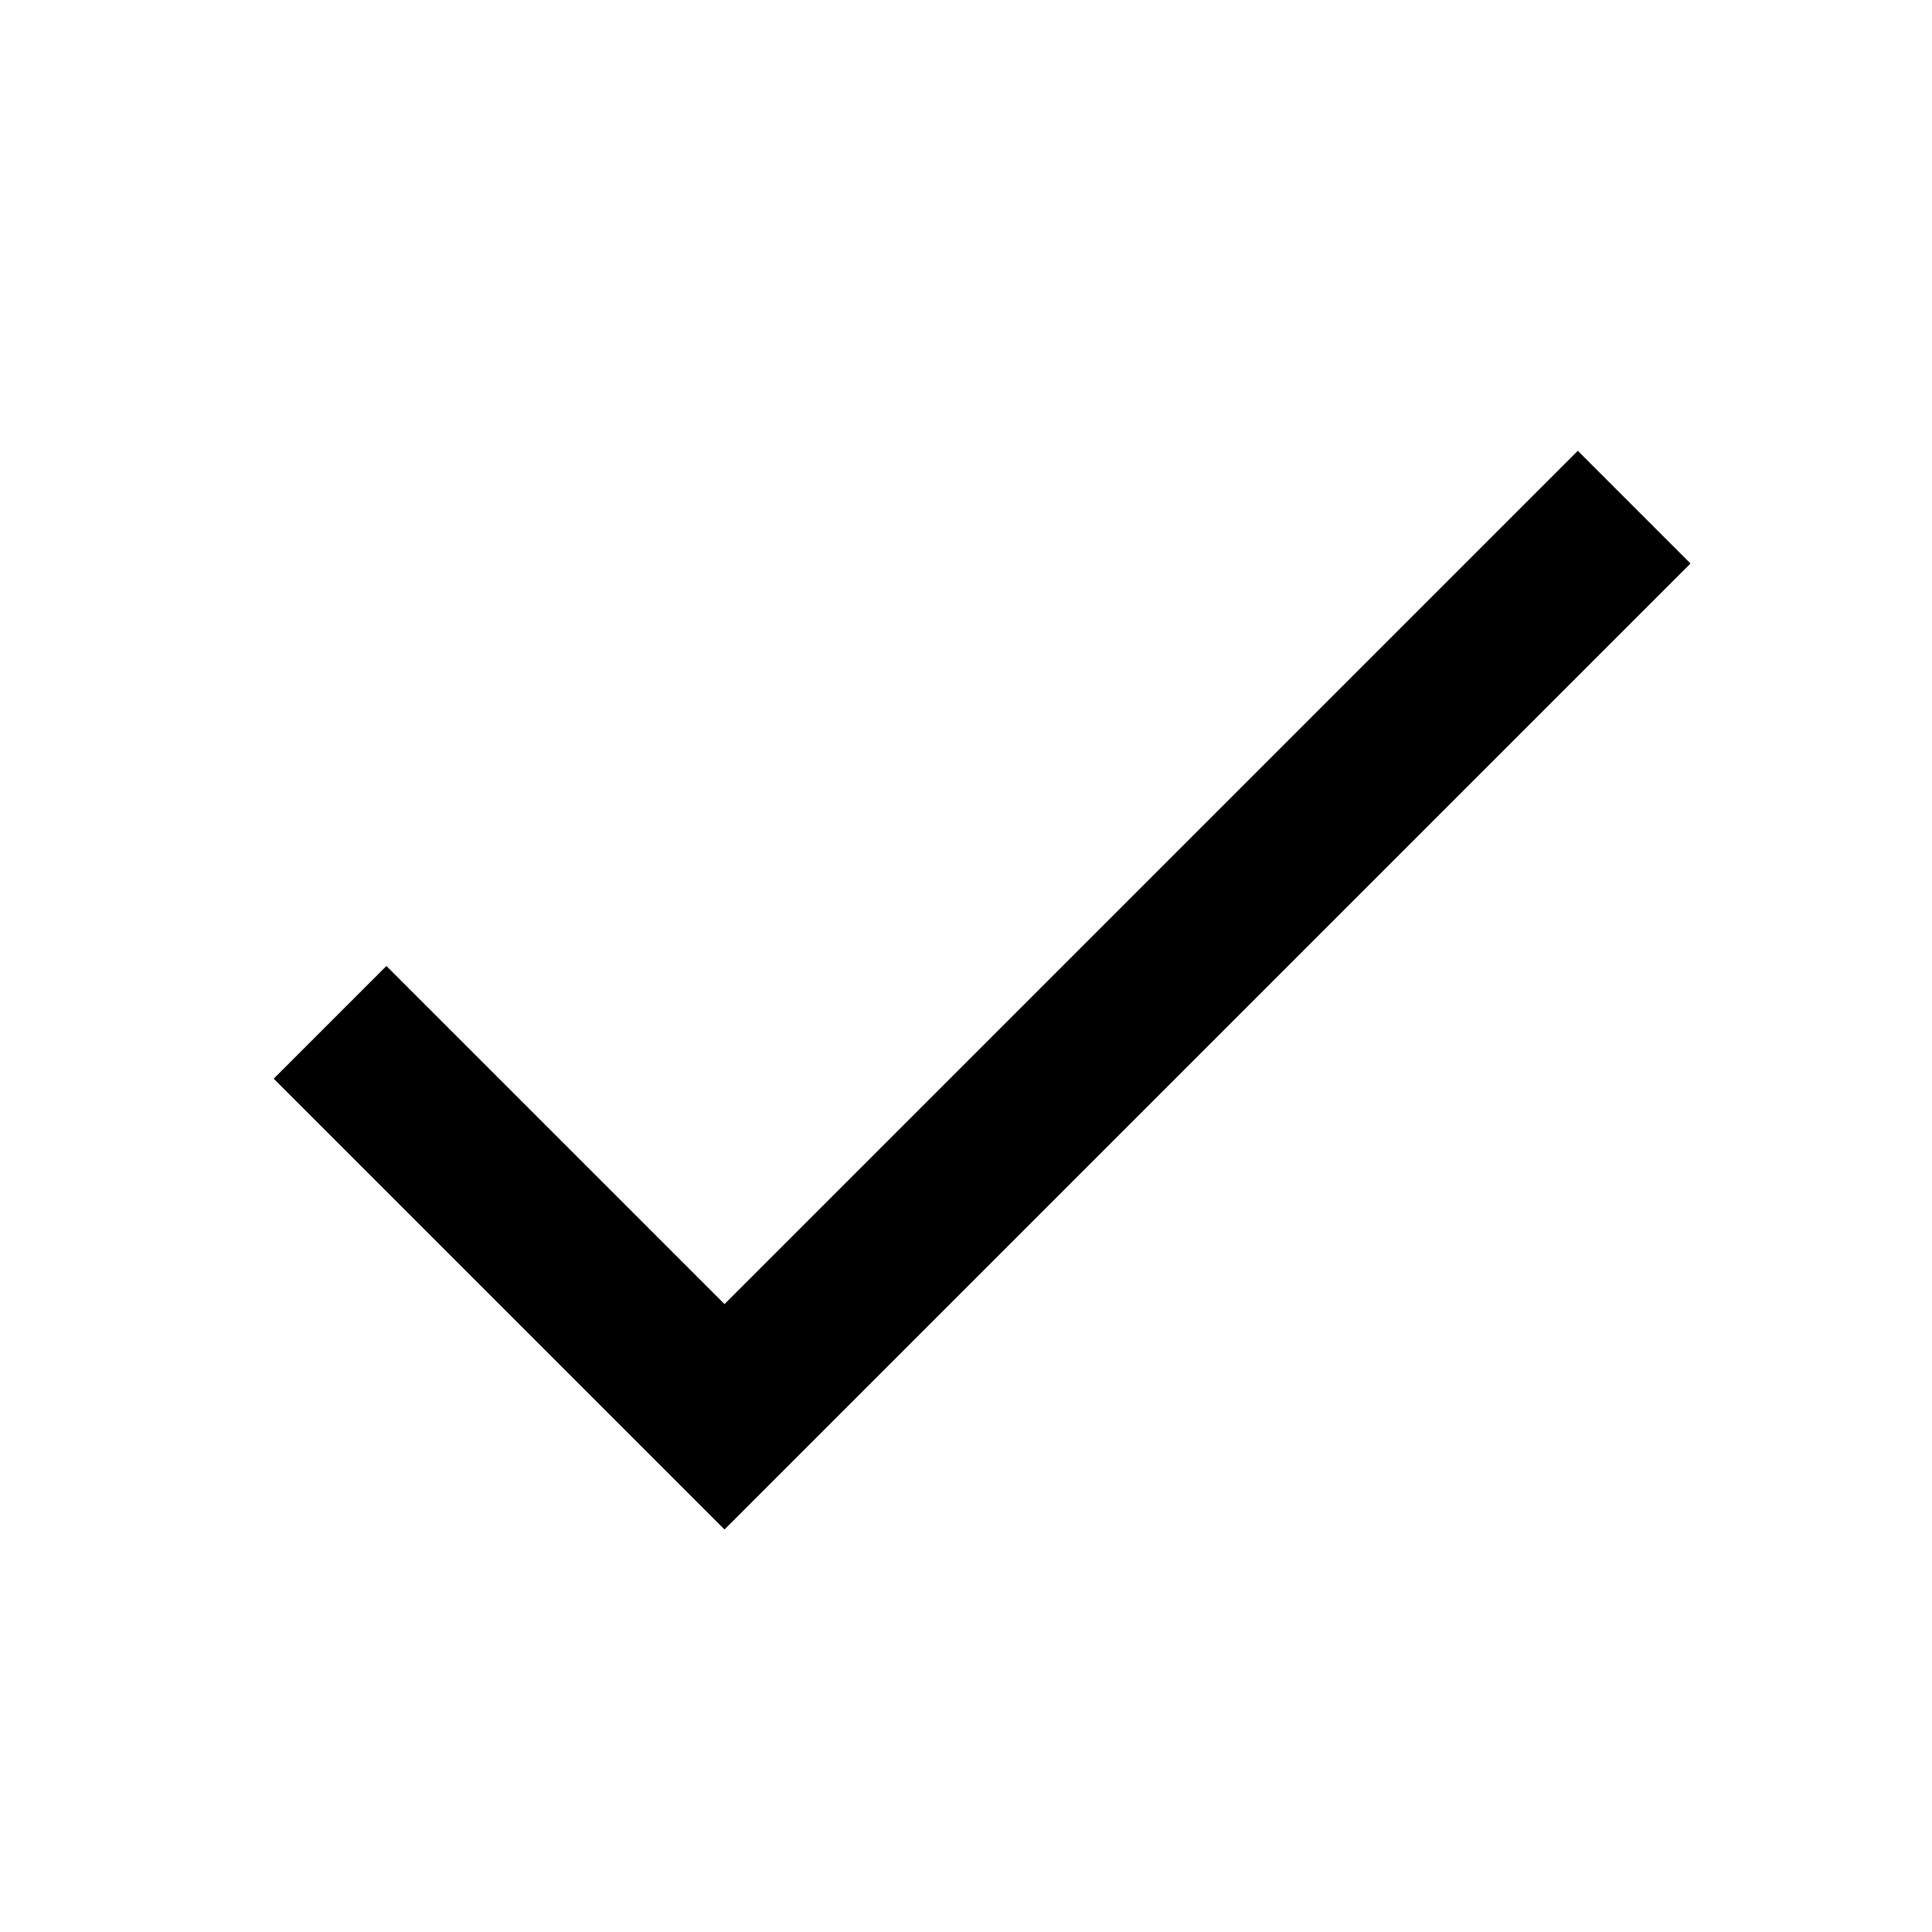
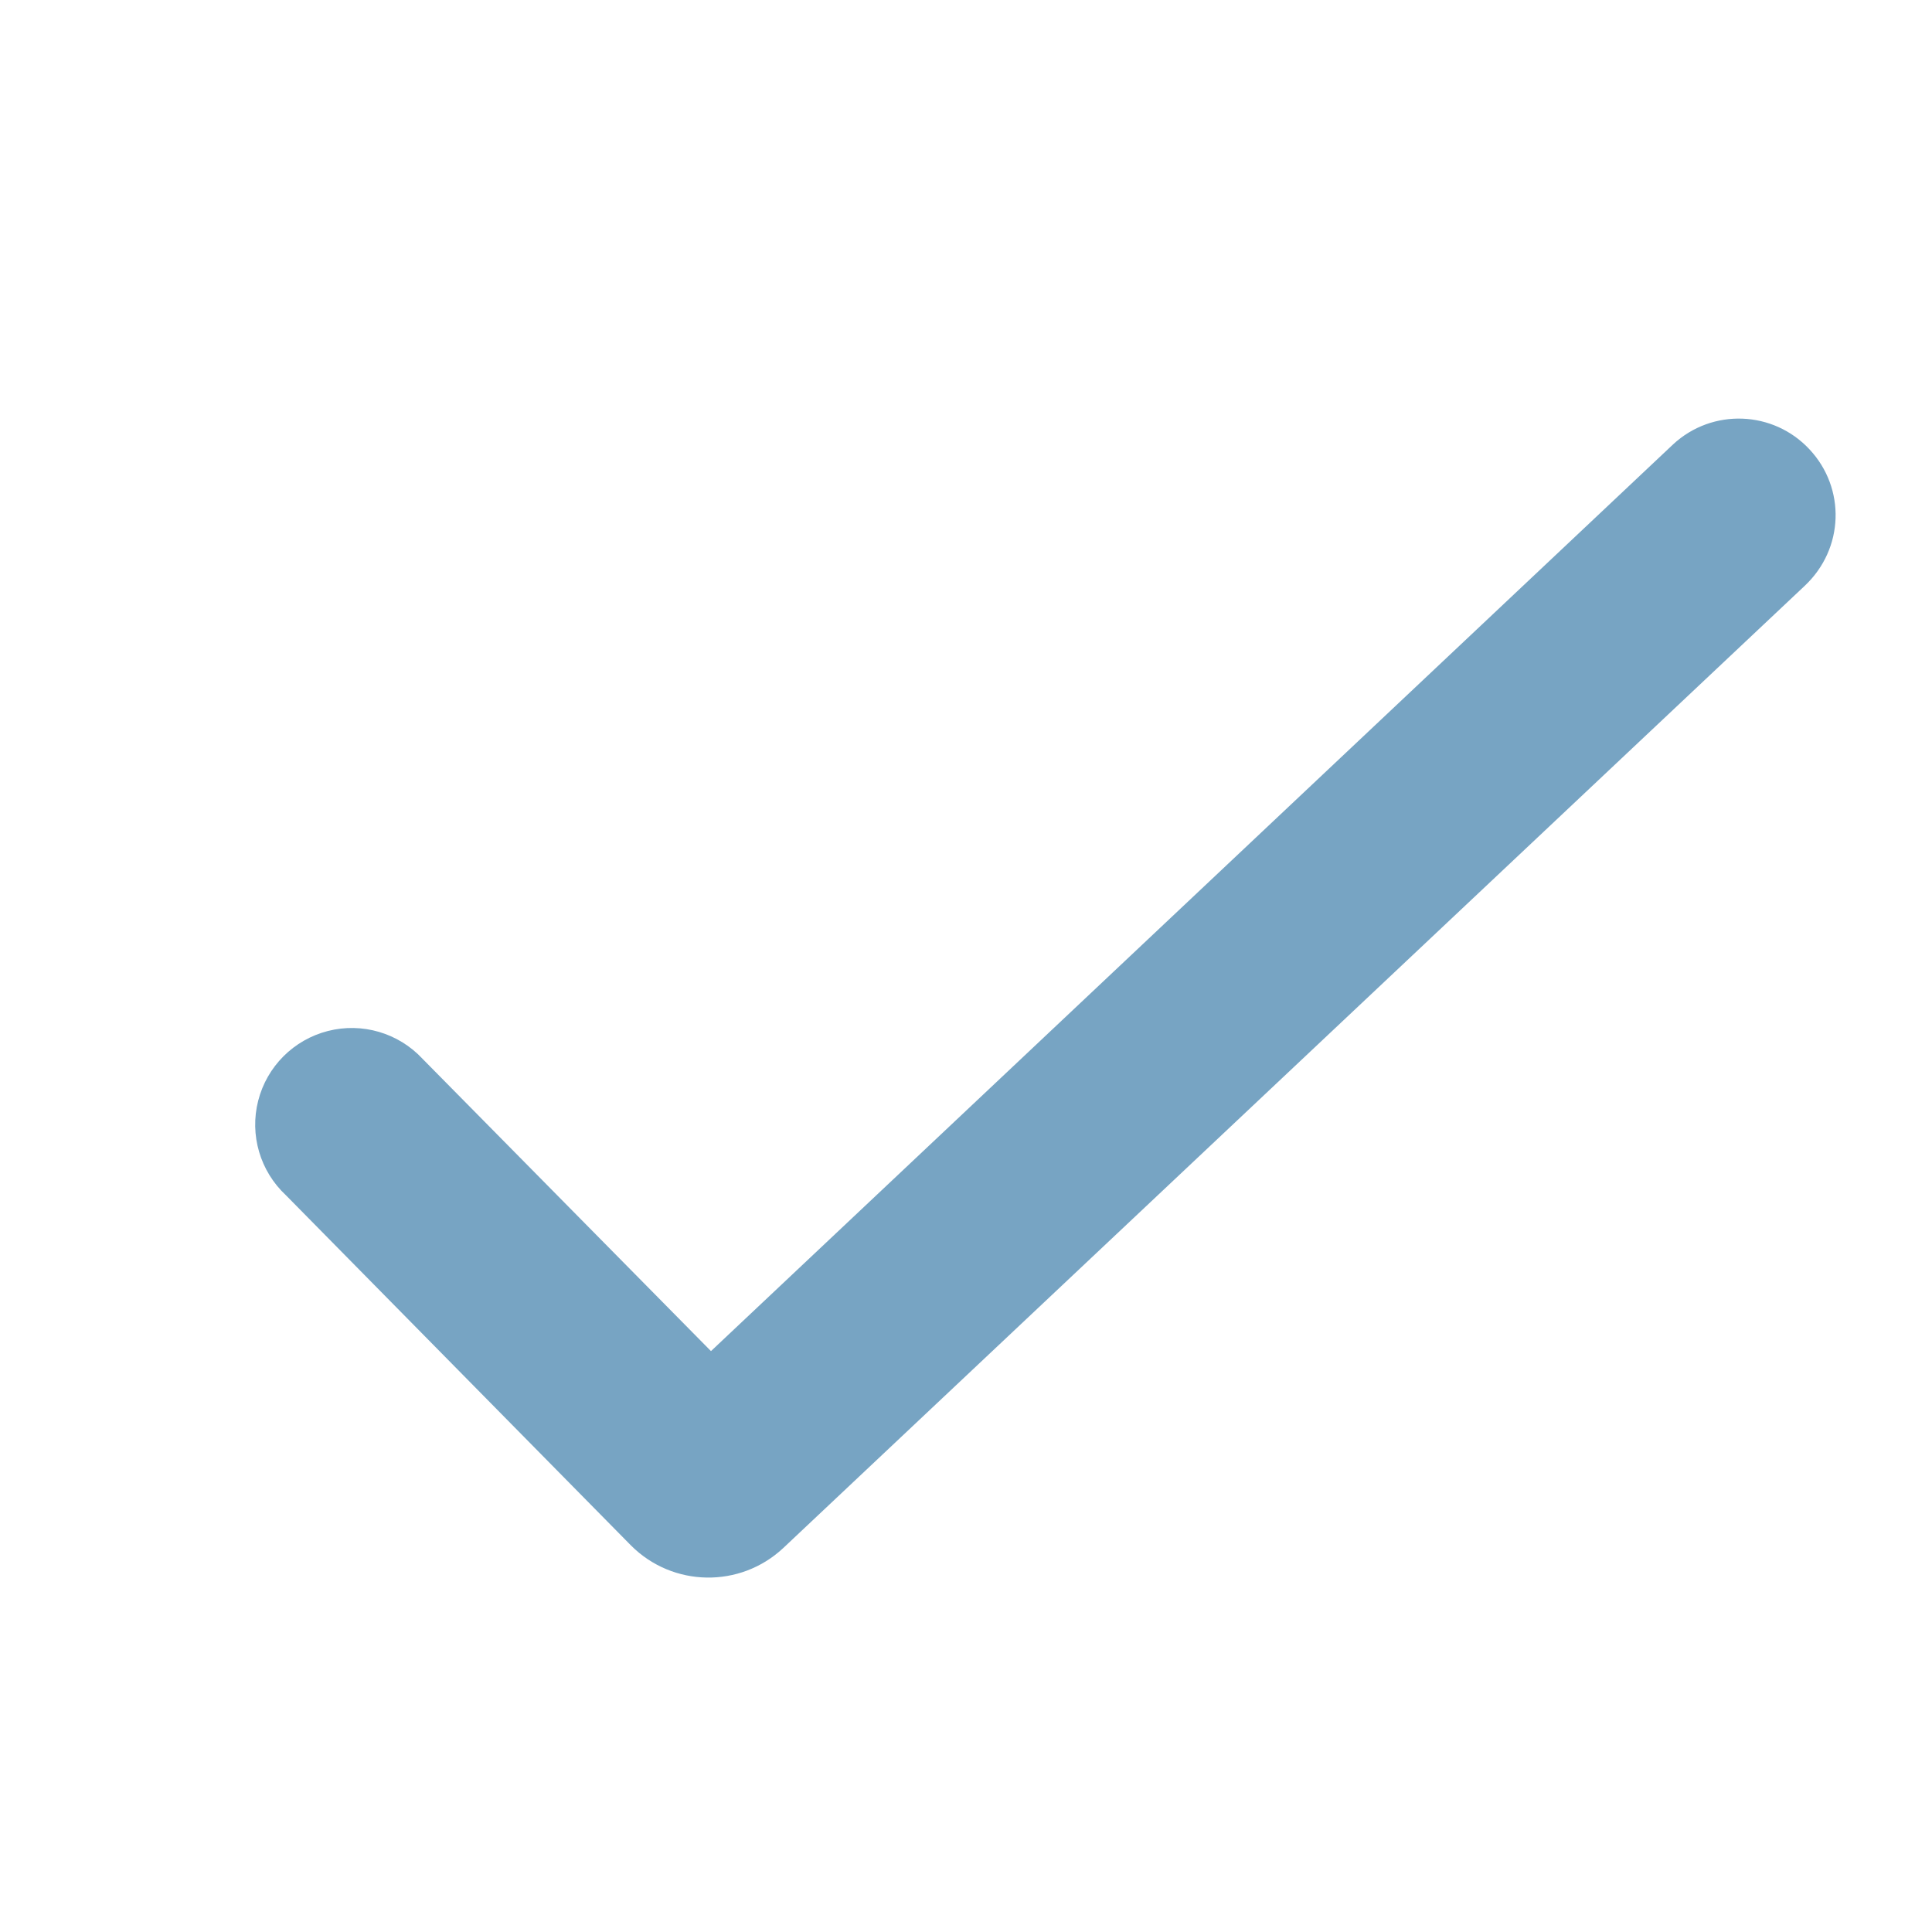
- <svg xmlns="http://www.w3.org/2000/svg" fill="#000000" height="16" viewBox="0 0 24 24" width="16">
-   <path d="M0 0h24v24H0z" fill="none" />
-   <path d="M9 16.2L4.8 12l-1.4 1.4L9 19 21 7l-1.4-1.4L9 16.2z" />
+ <svg xmlns="http://www.w3.org/2000/svg" width="15" height="15" viewBox="0 0 15 15">
+   <path fill="#77a4c3" d="M14.05 3.49c.28.3.27.77-.04 1.06l-7.93 7.47A.85.85 0 0 1 4.9 12L2.22 9.28a.75.75 0 1 1 1.06-1.06l2.24 2.27 7.47-7.04a.75.75 0 0 1 1.06.04Z" />
</svg>
